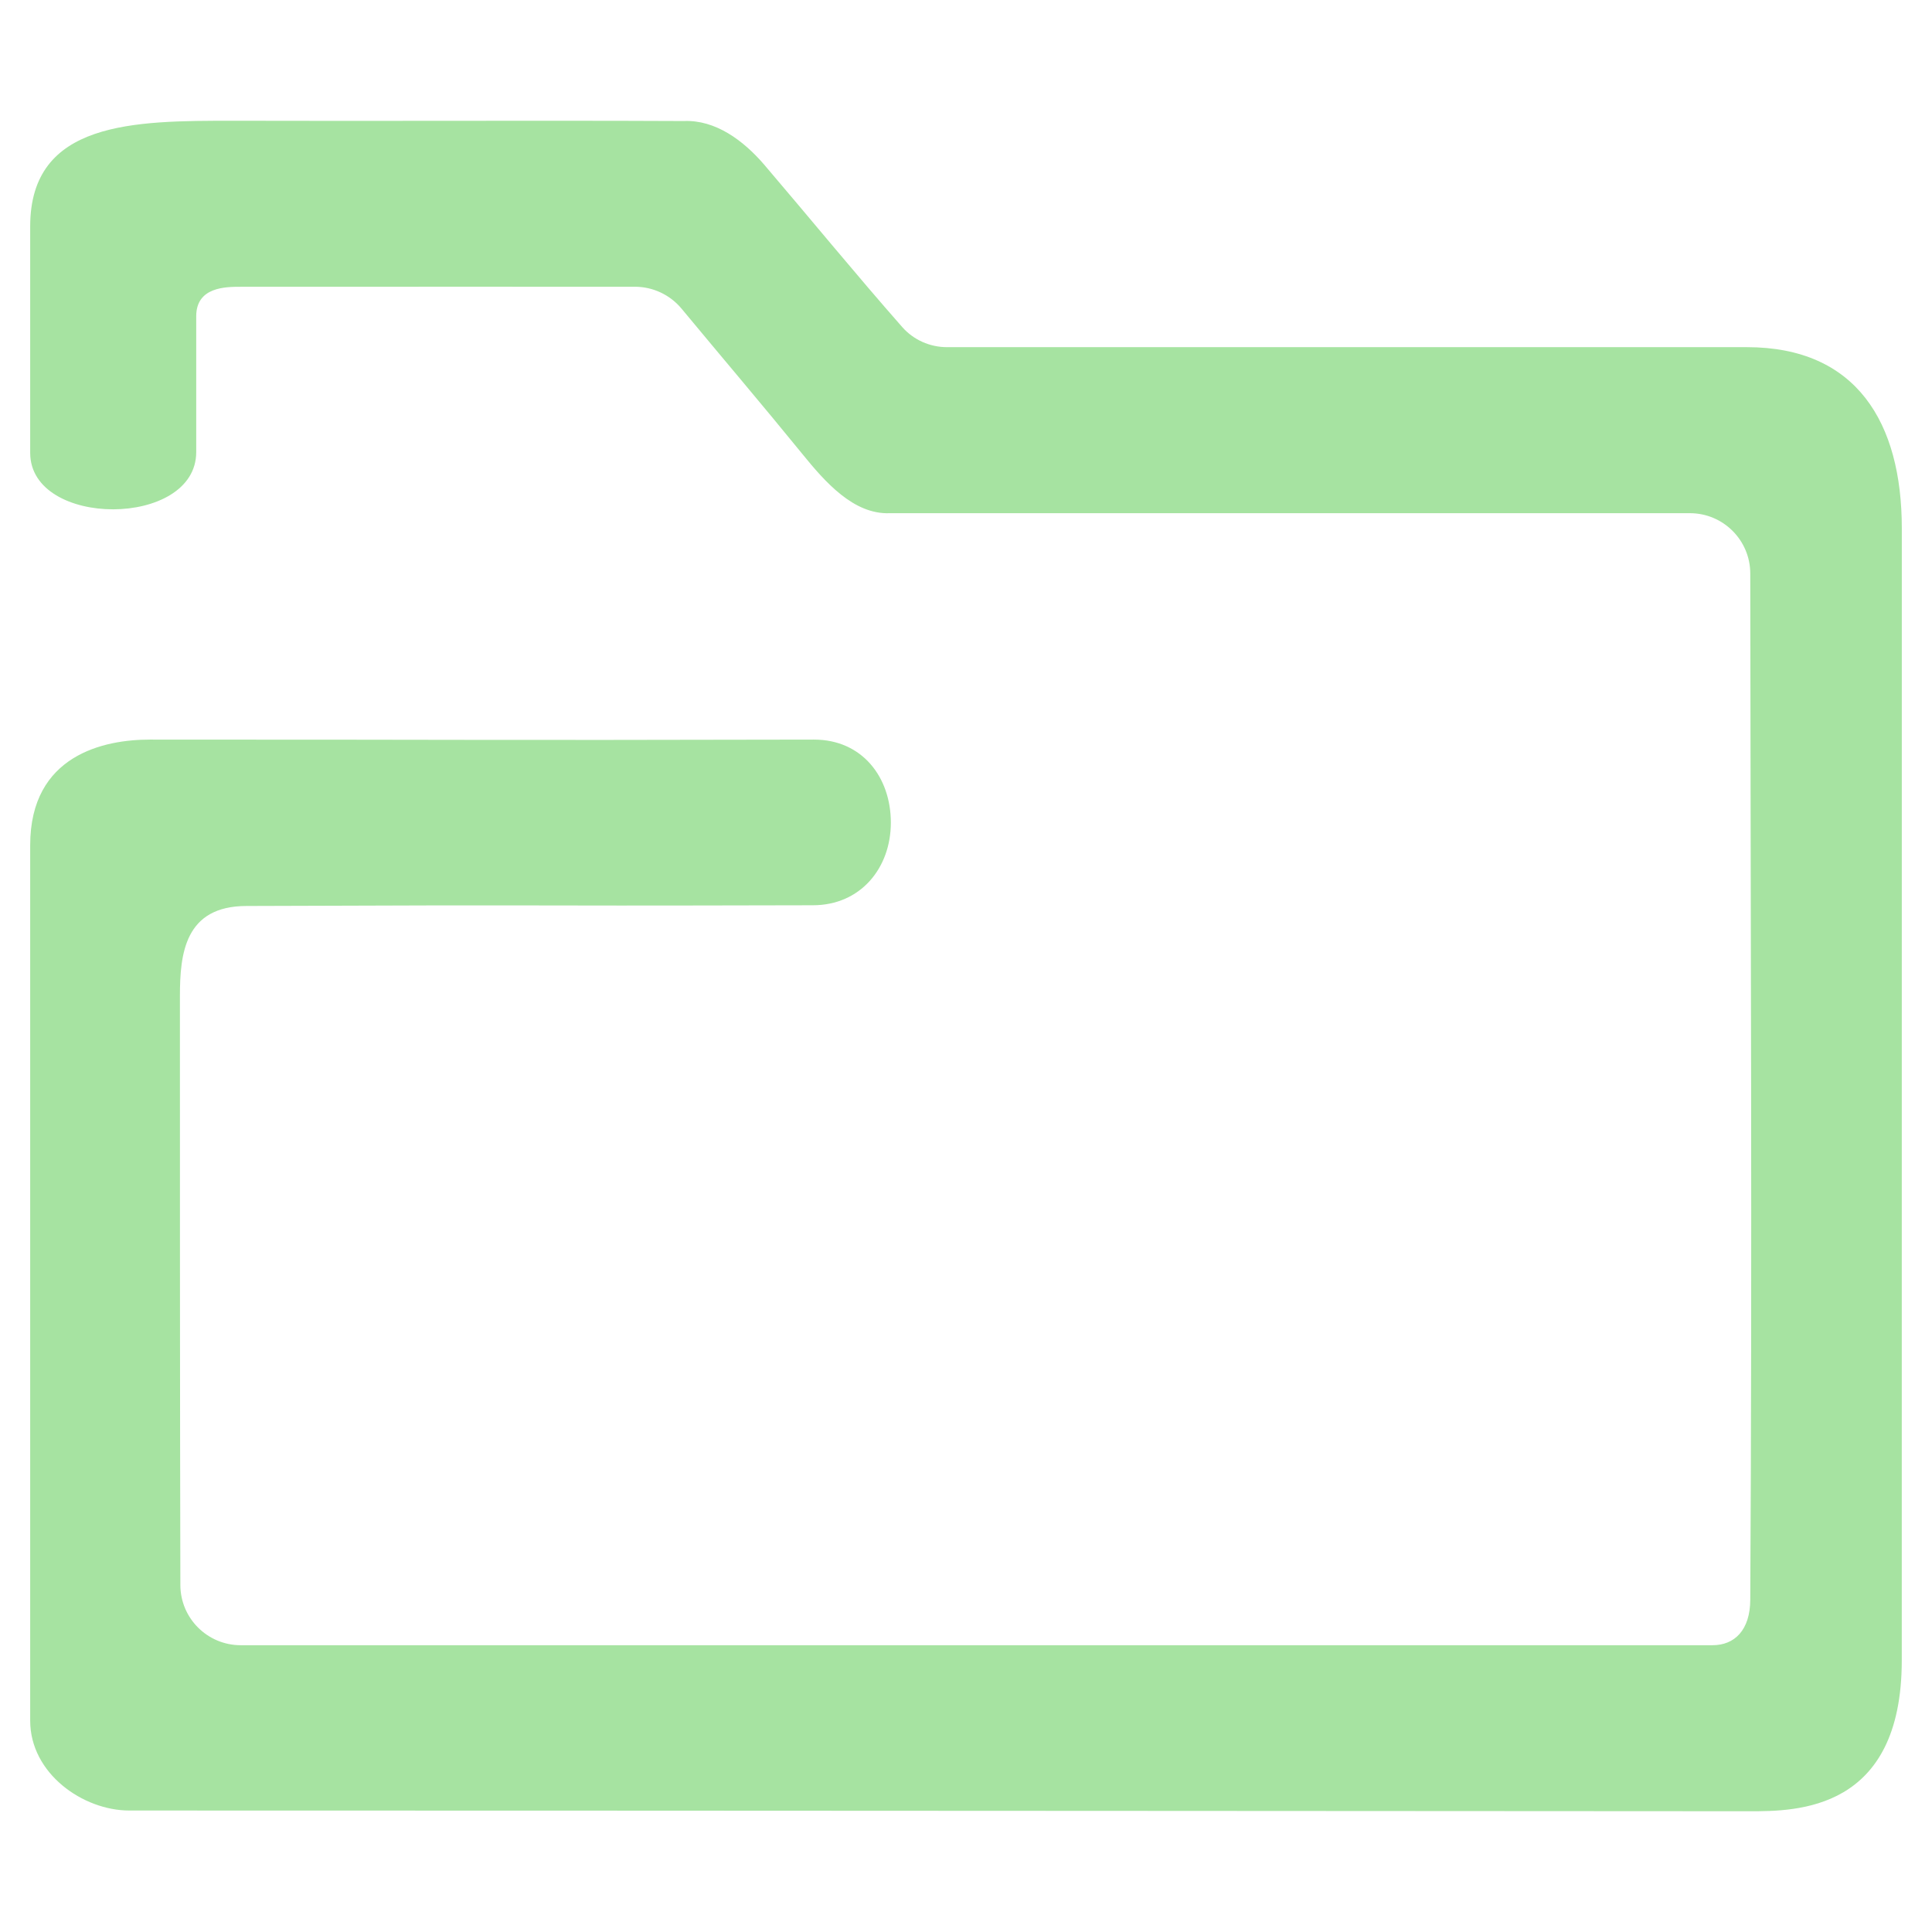
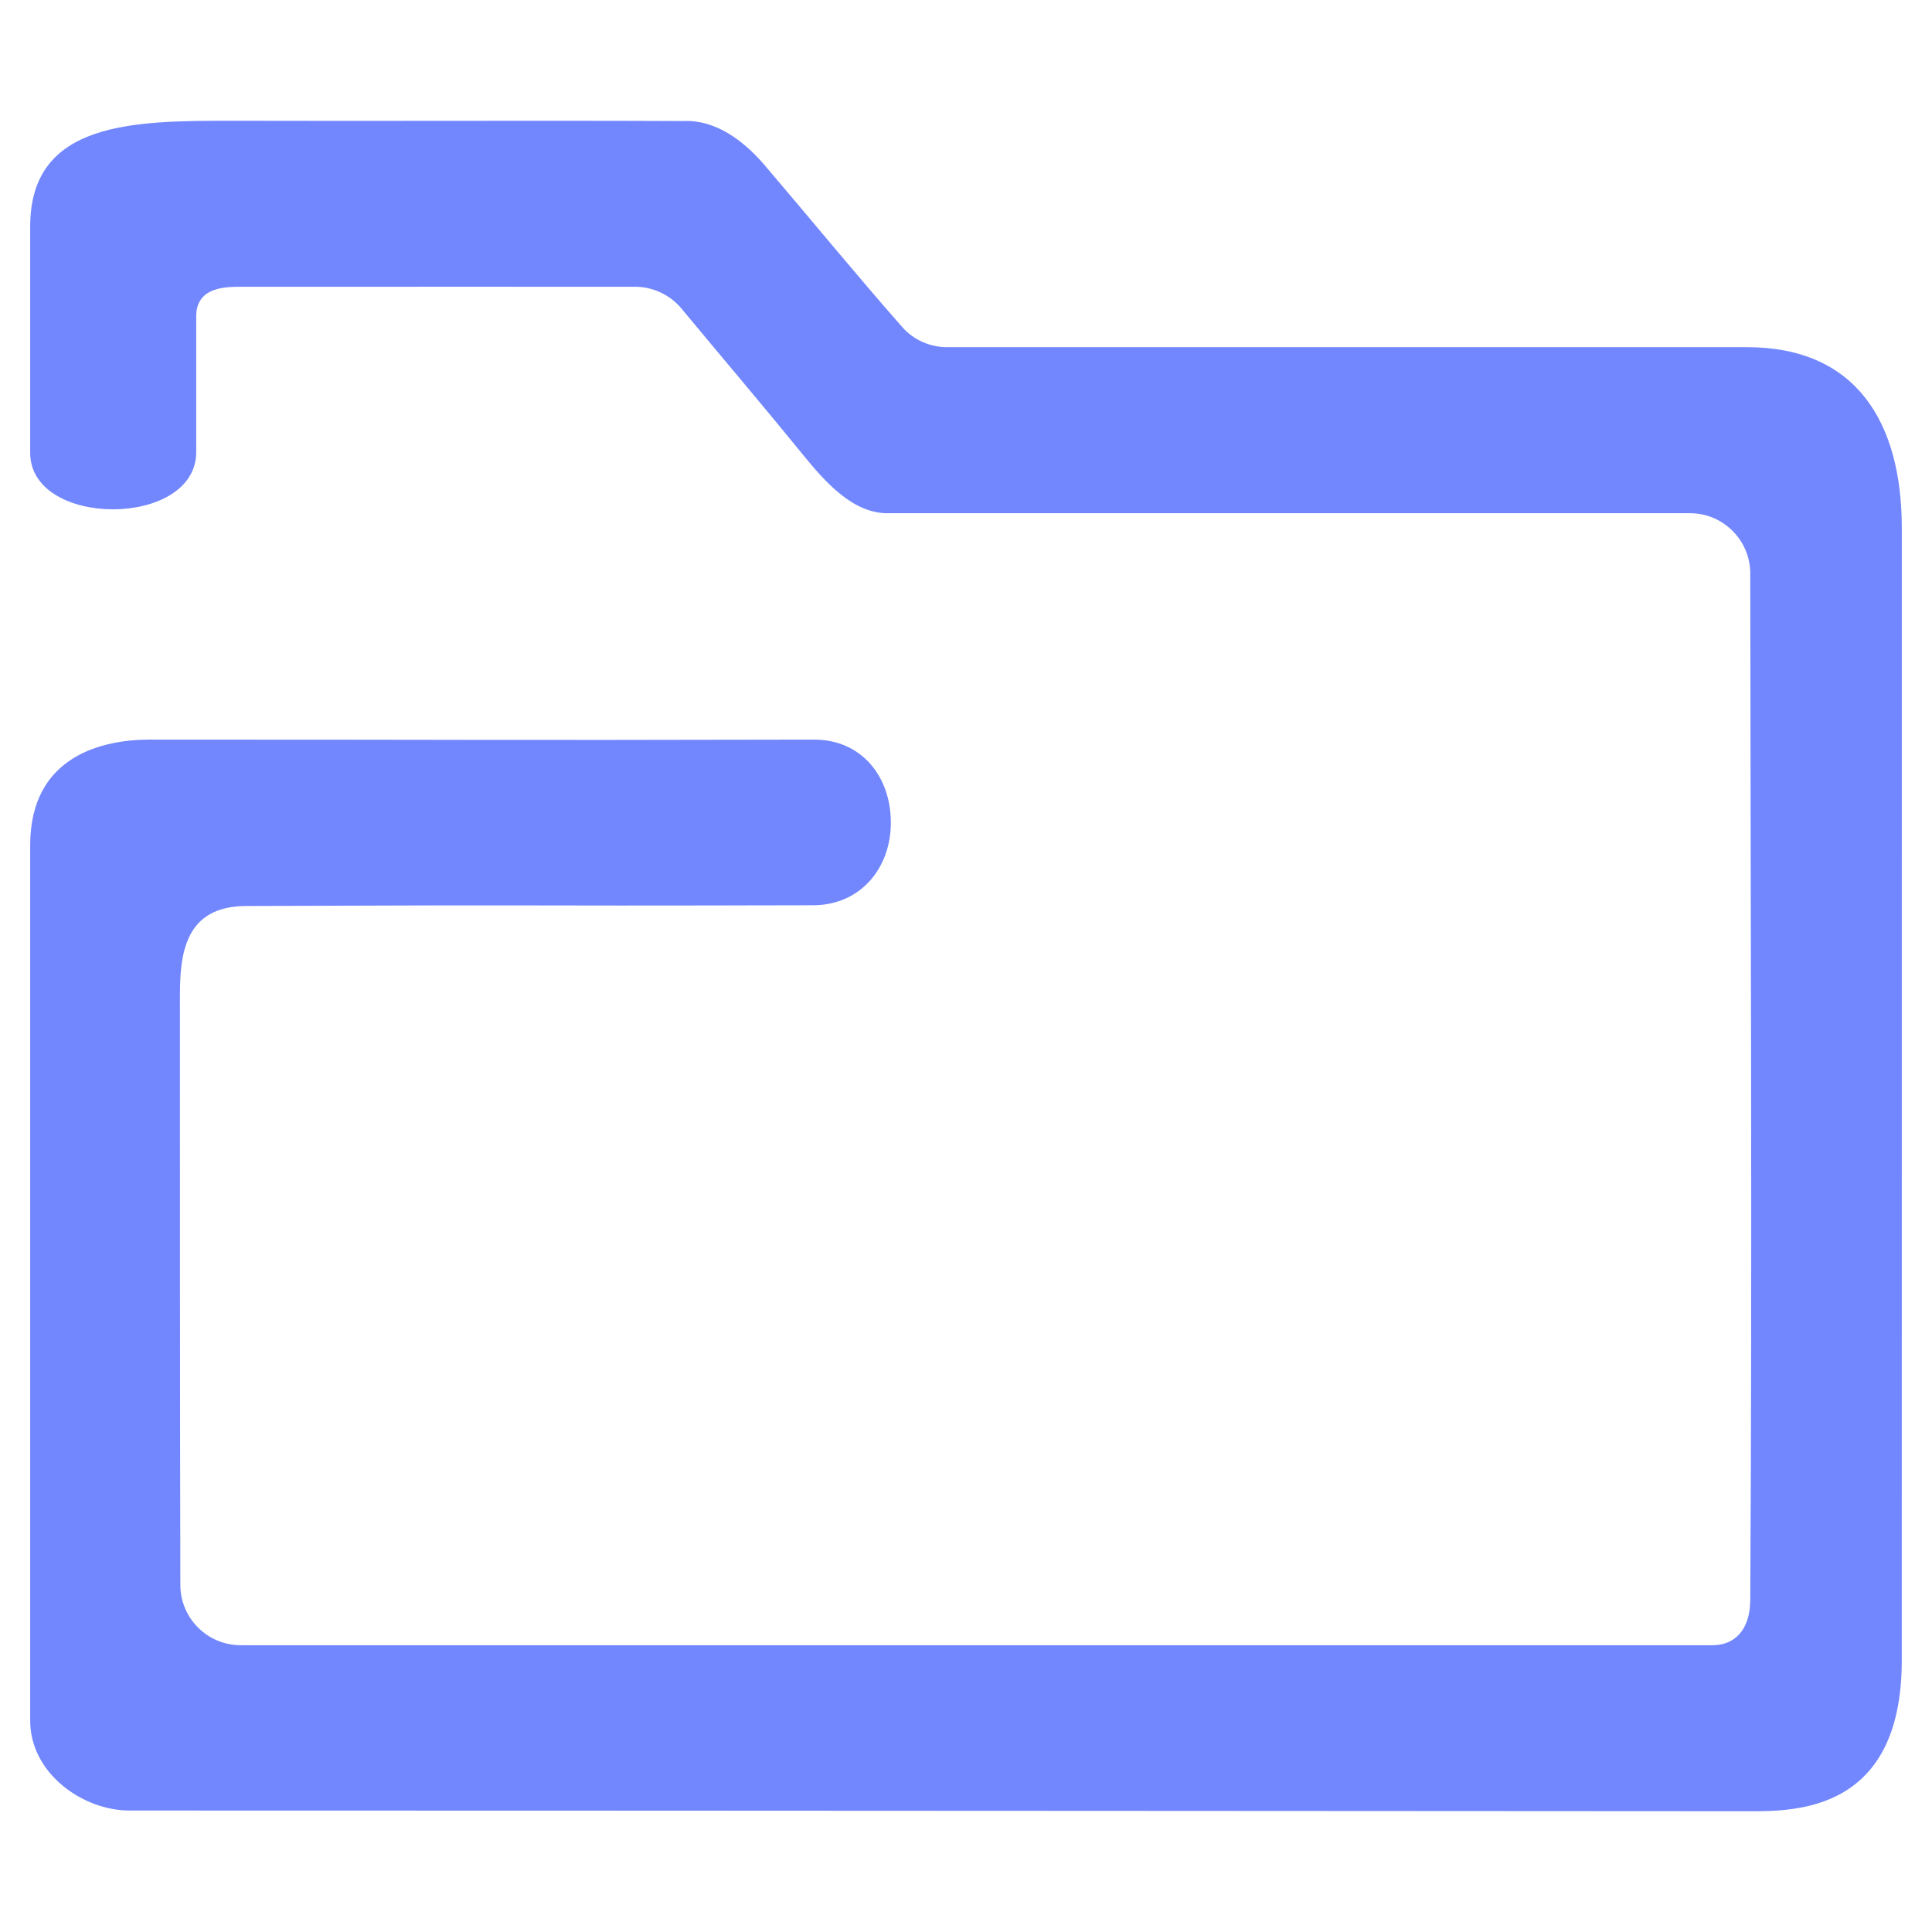
<svg xmlns="http://www.w3.org/2000/svg" width="48" height="48" viewBox="0 0 48 48" fill="none">
  <path d="M0.75 5.625C0.75 3.001 3.345 3 5.788 3C9.523 3.011 13.258 2.99 16.992 3.007C17.772 2.975 18.461 3.482 18.981 4.085C20.101 5.396 21.262 6.815 22.416 8.126C22.697 8.445 23.103 8.625 23.528 8.625C30.231 8.625 36.768 8.625 43.4 8.625C46.125 8.625 47.25 10.5 47.25 13.125C47.25 21.807 47.25 30.563 47.249 39.188C47.25 40.875 47.249 40.016 47.249 41.25C47.249 45.001 44.625 45 43.47 45C42.315 45 16.5 44.982 3.212 44.982C2.063 44.982 0.75 44.063 0.75 42.75C0.75 37.125 0.75 30.75 0.75 25.125C0.75 24 0.75 22.313 0.75 21C0.75 18.75 2.595 18.375 3.72 18.375C12.72 18.375 11.19 18.394 20.22 18.375C21.422 18.373 22.133 19.312 22.133 20.438C22.133 21.562 21.383 22.491 20.195 22.491C11.006 22.513 15.314 22.474 6.125 22.509C4.588 22.509 4.47 23.7 4.47 24.75C4.47 29.505 4.47 34.567 4.481 39.38C4.483 40.206 5.154 40.875 5.981 40.875C18.22 40.875 30.491 40.875 42.547 40.875C43.095 40.875 43.48 40.5 43.485 39.75C43.535 31.176 43.491 22.742 43.485 14.25C43.485 13.422 42.813 12.75 41.985 12.75C35.36 12.75 28.735 12.75 22.11 12.75C21.209 12.789 20.495 11.97 19.931 11.275C18.962 10.084 17.927 8.867 16.936 7.672C16.65 7.326 16.225 7.125 15.776 7.124C12.507 7.122 9.132 7.125 5.985 7.125C5.61 7.125 4.875 7.125 4.875 7.857C4.875 9.357 4.875 9.34 4.875 11.232C4.875 13.125 0.75 13.125 0.75 11.25C0.75 9.393 0.75 7.5 0.75 5.625Z" fill="url(#paint0_linear_451_775)" />
  <defs>
    <linearGradient id="paint0_linear_451_775" x1="24" y1="45" x2="24" y2="3" gradientUnits="userSpaceOnUse">
-       <stop stop-color="#a6e3a1" />
-       <stop offset="1" stop-color="#a6e3a1" />
+       <stop stop-color="#7287fd" />
+       <stop offset="1" stop-color="#7287fd" />
    </linearGradient>
  </defs>
</svg>
